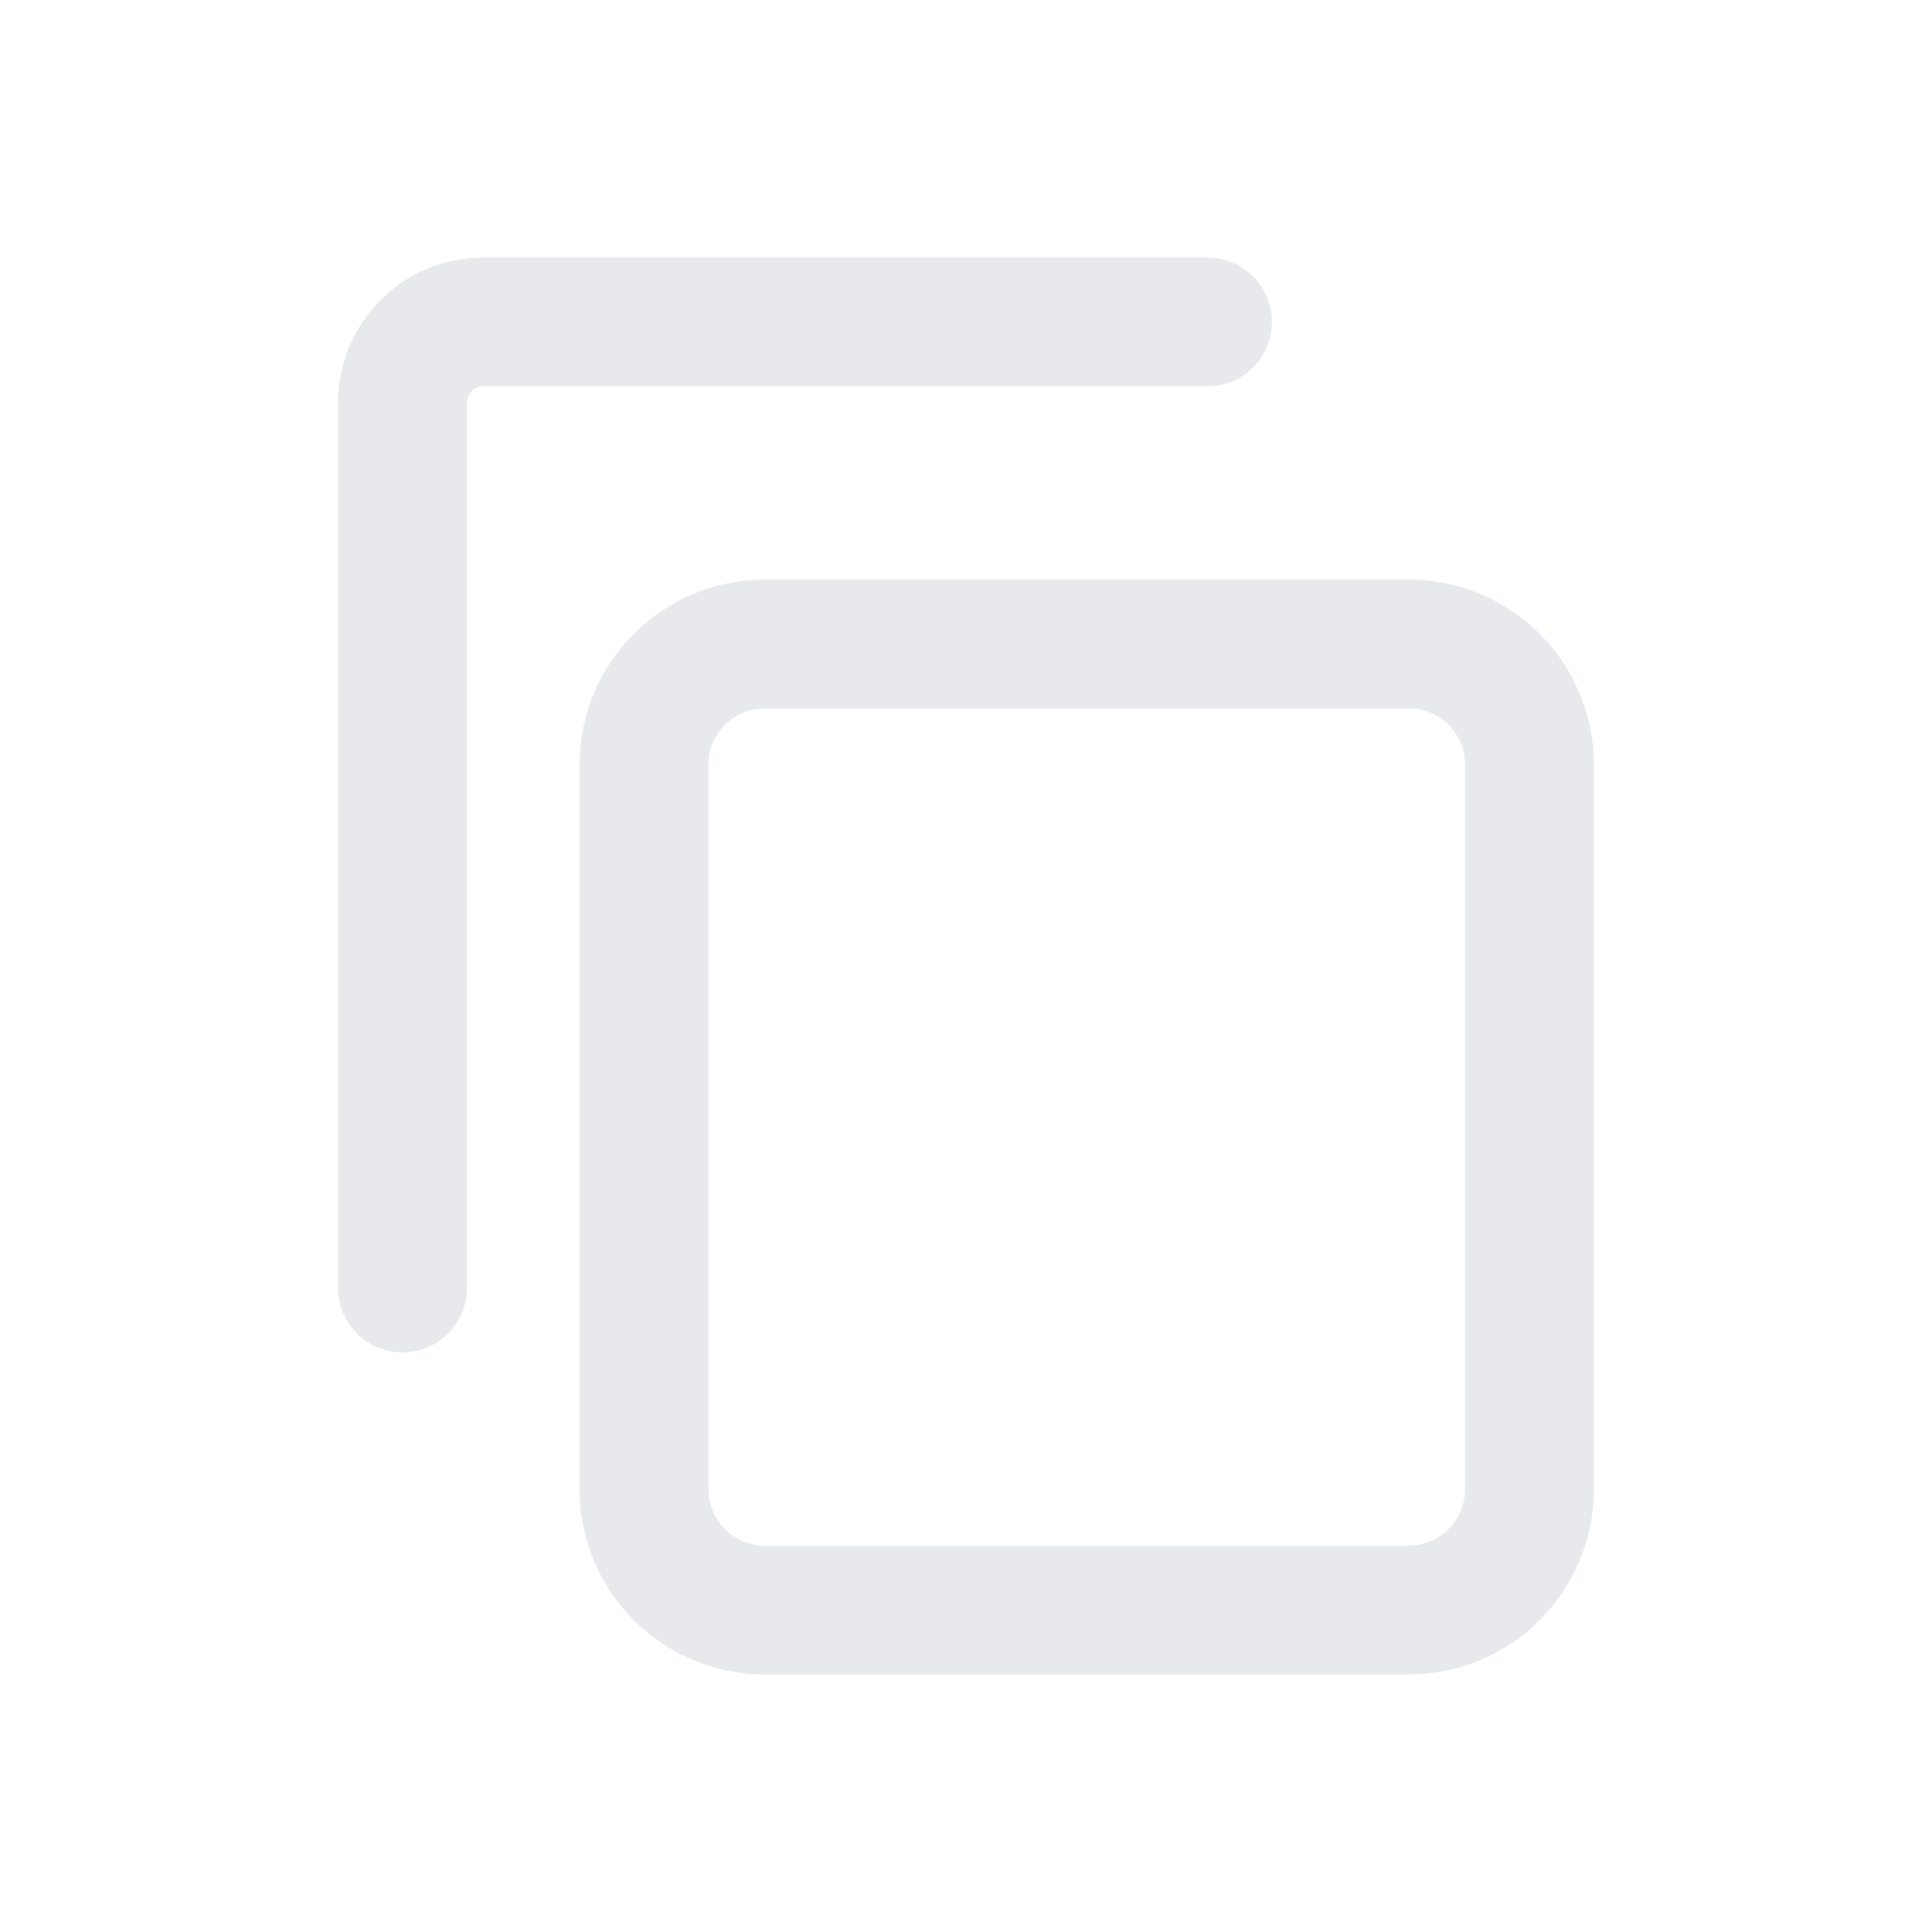
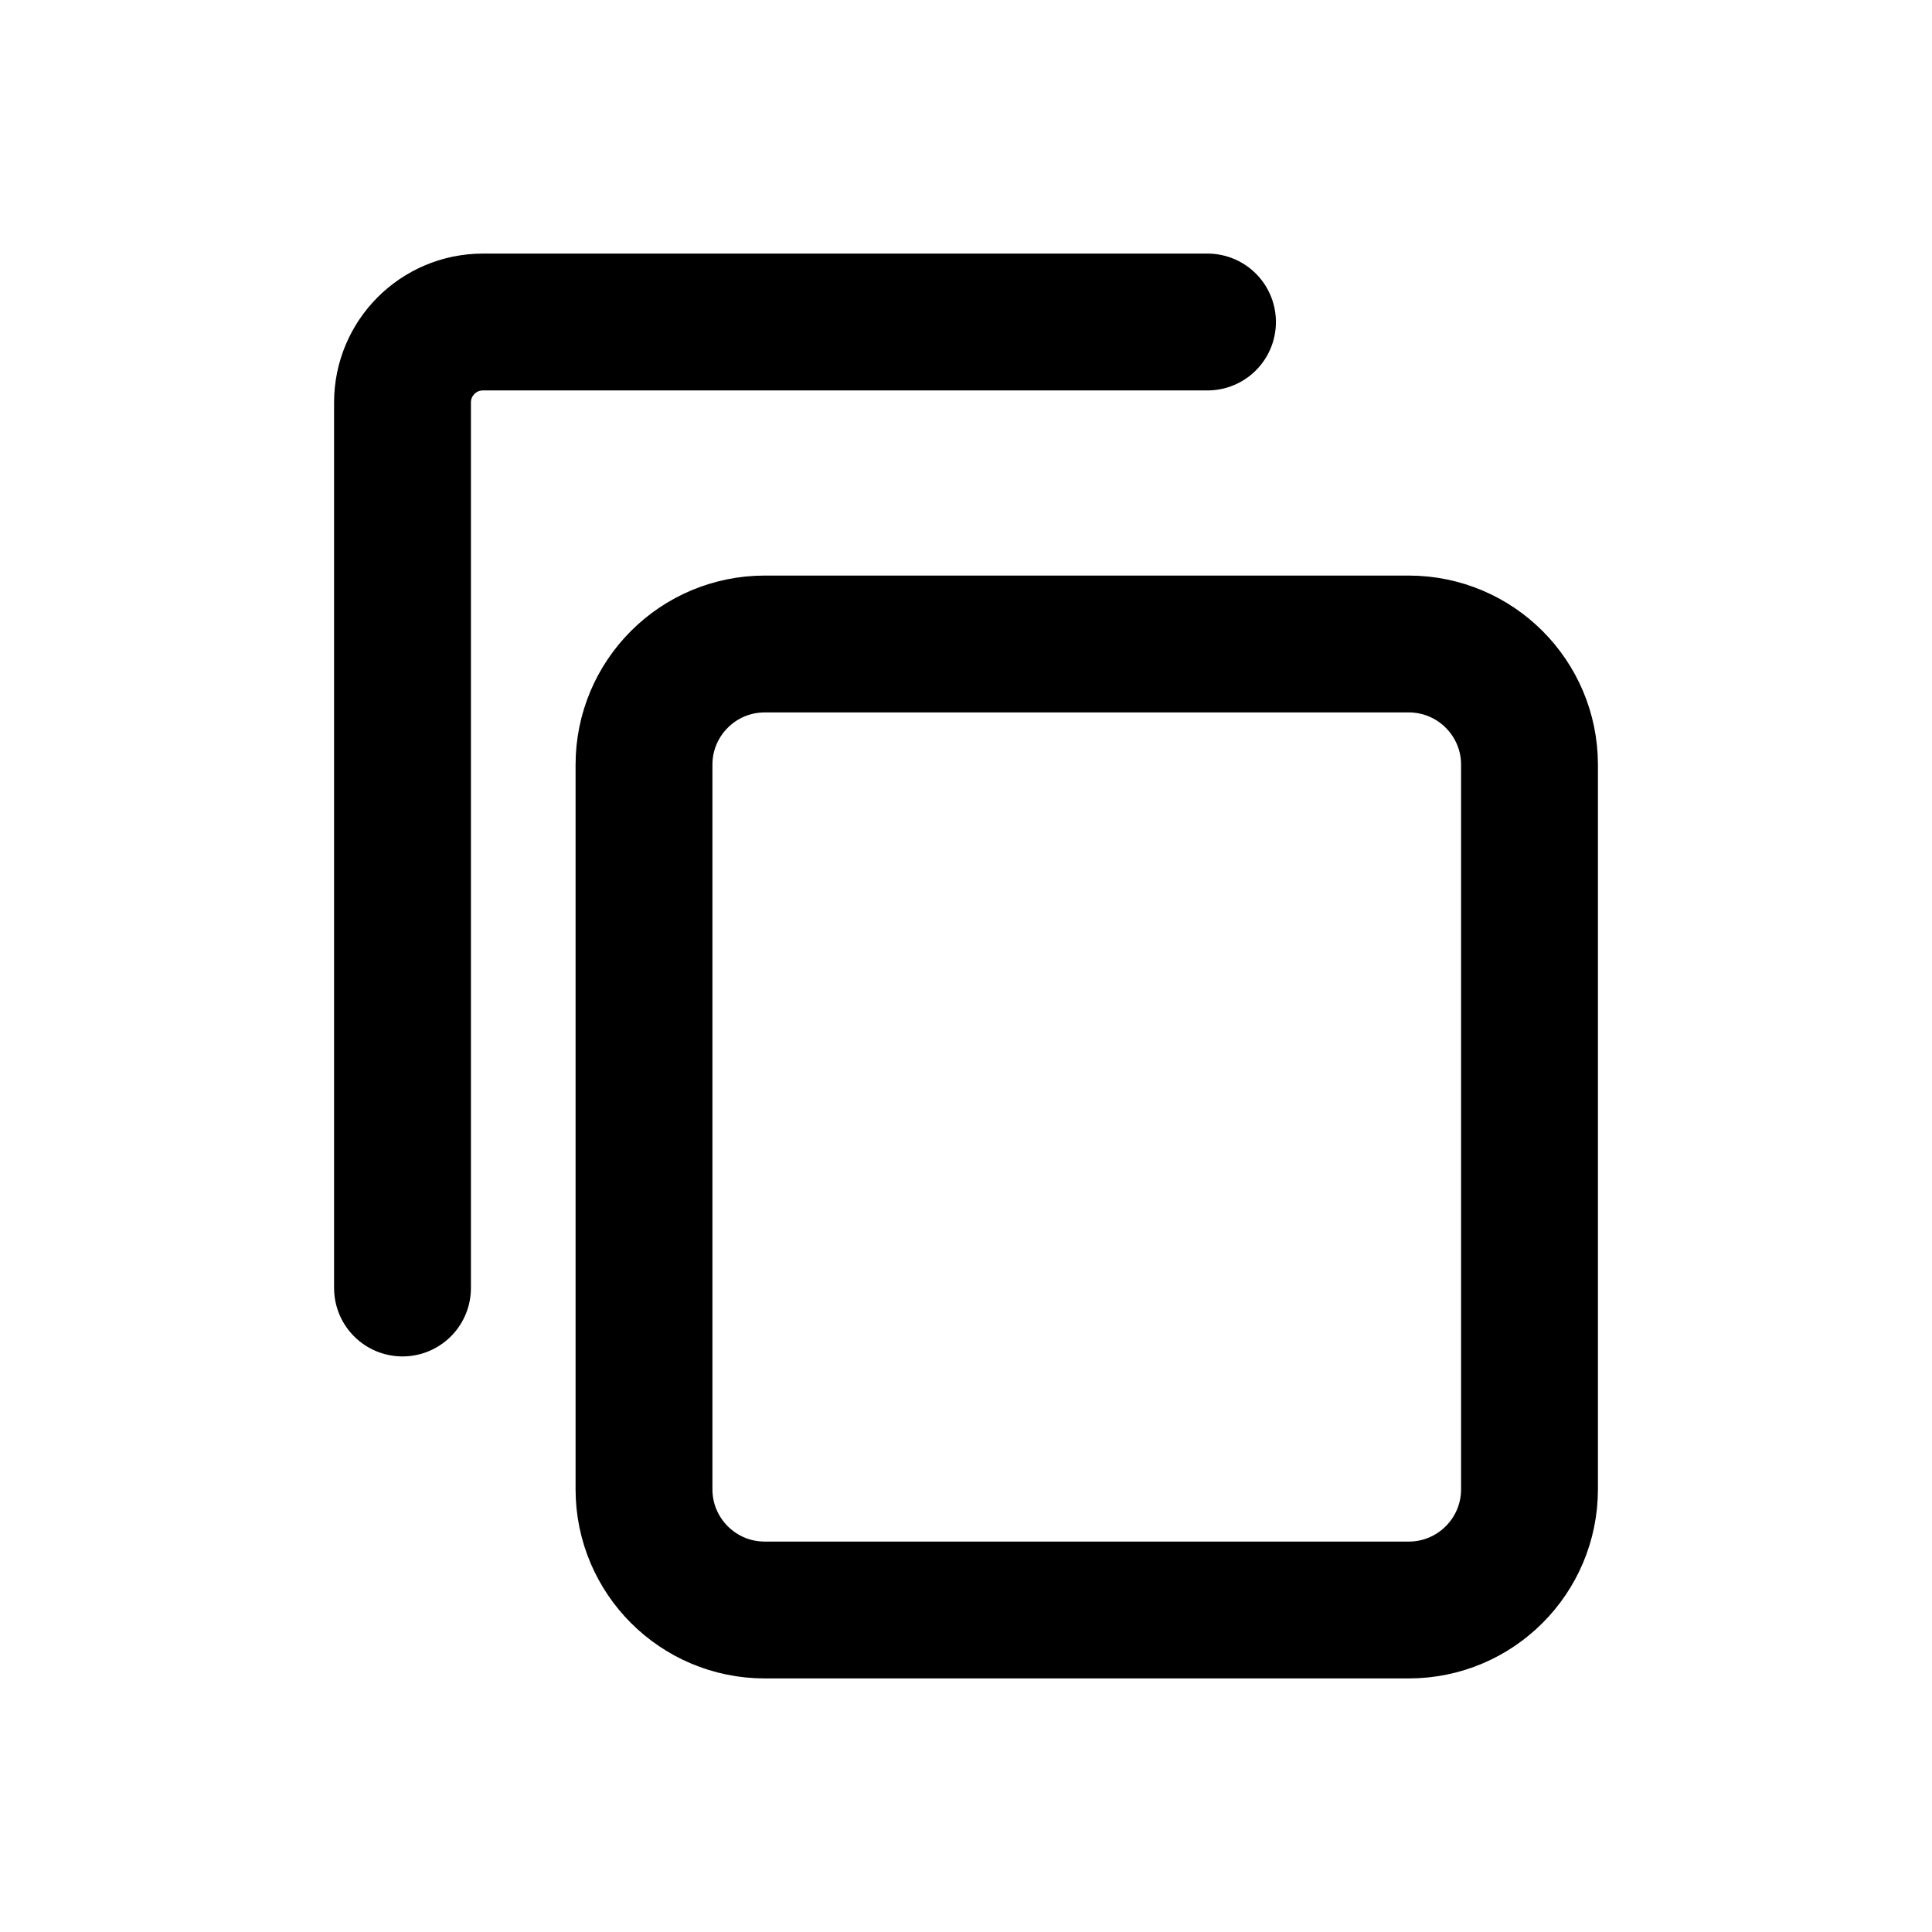
- <svg xmlns="http://www.w3.org/2000/svg" width="16" height="16" viewBox="0 0 24 24" fill="none" stroke="#E8E9EC" stroke-width="1.6" stroke-linecap="round" stroke-linejoin="round">
+ <svg xmlns="http://www.w3.org/2000/svg" viewBox="0 0 24 24" fill="none" stroke="currentColor" stroke-width="1.7" stroke-linecap="round" stroke-linejoin="round">
  <rect x="8" y="8" width="11" height="12" rx="1.5" />
  <path d="M5 16V5a1 1 0 0 1 1-1h9" />
</svg>
